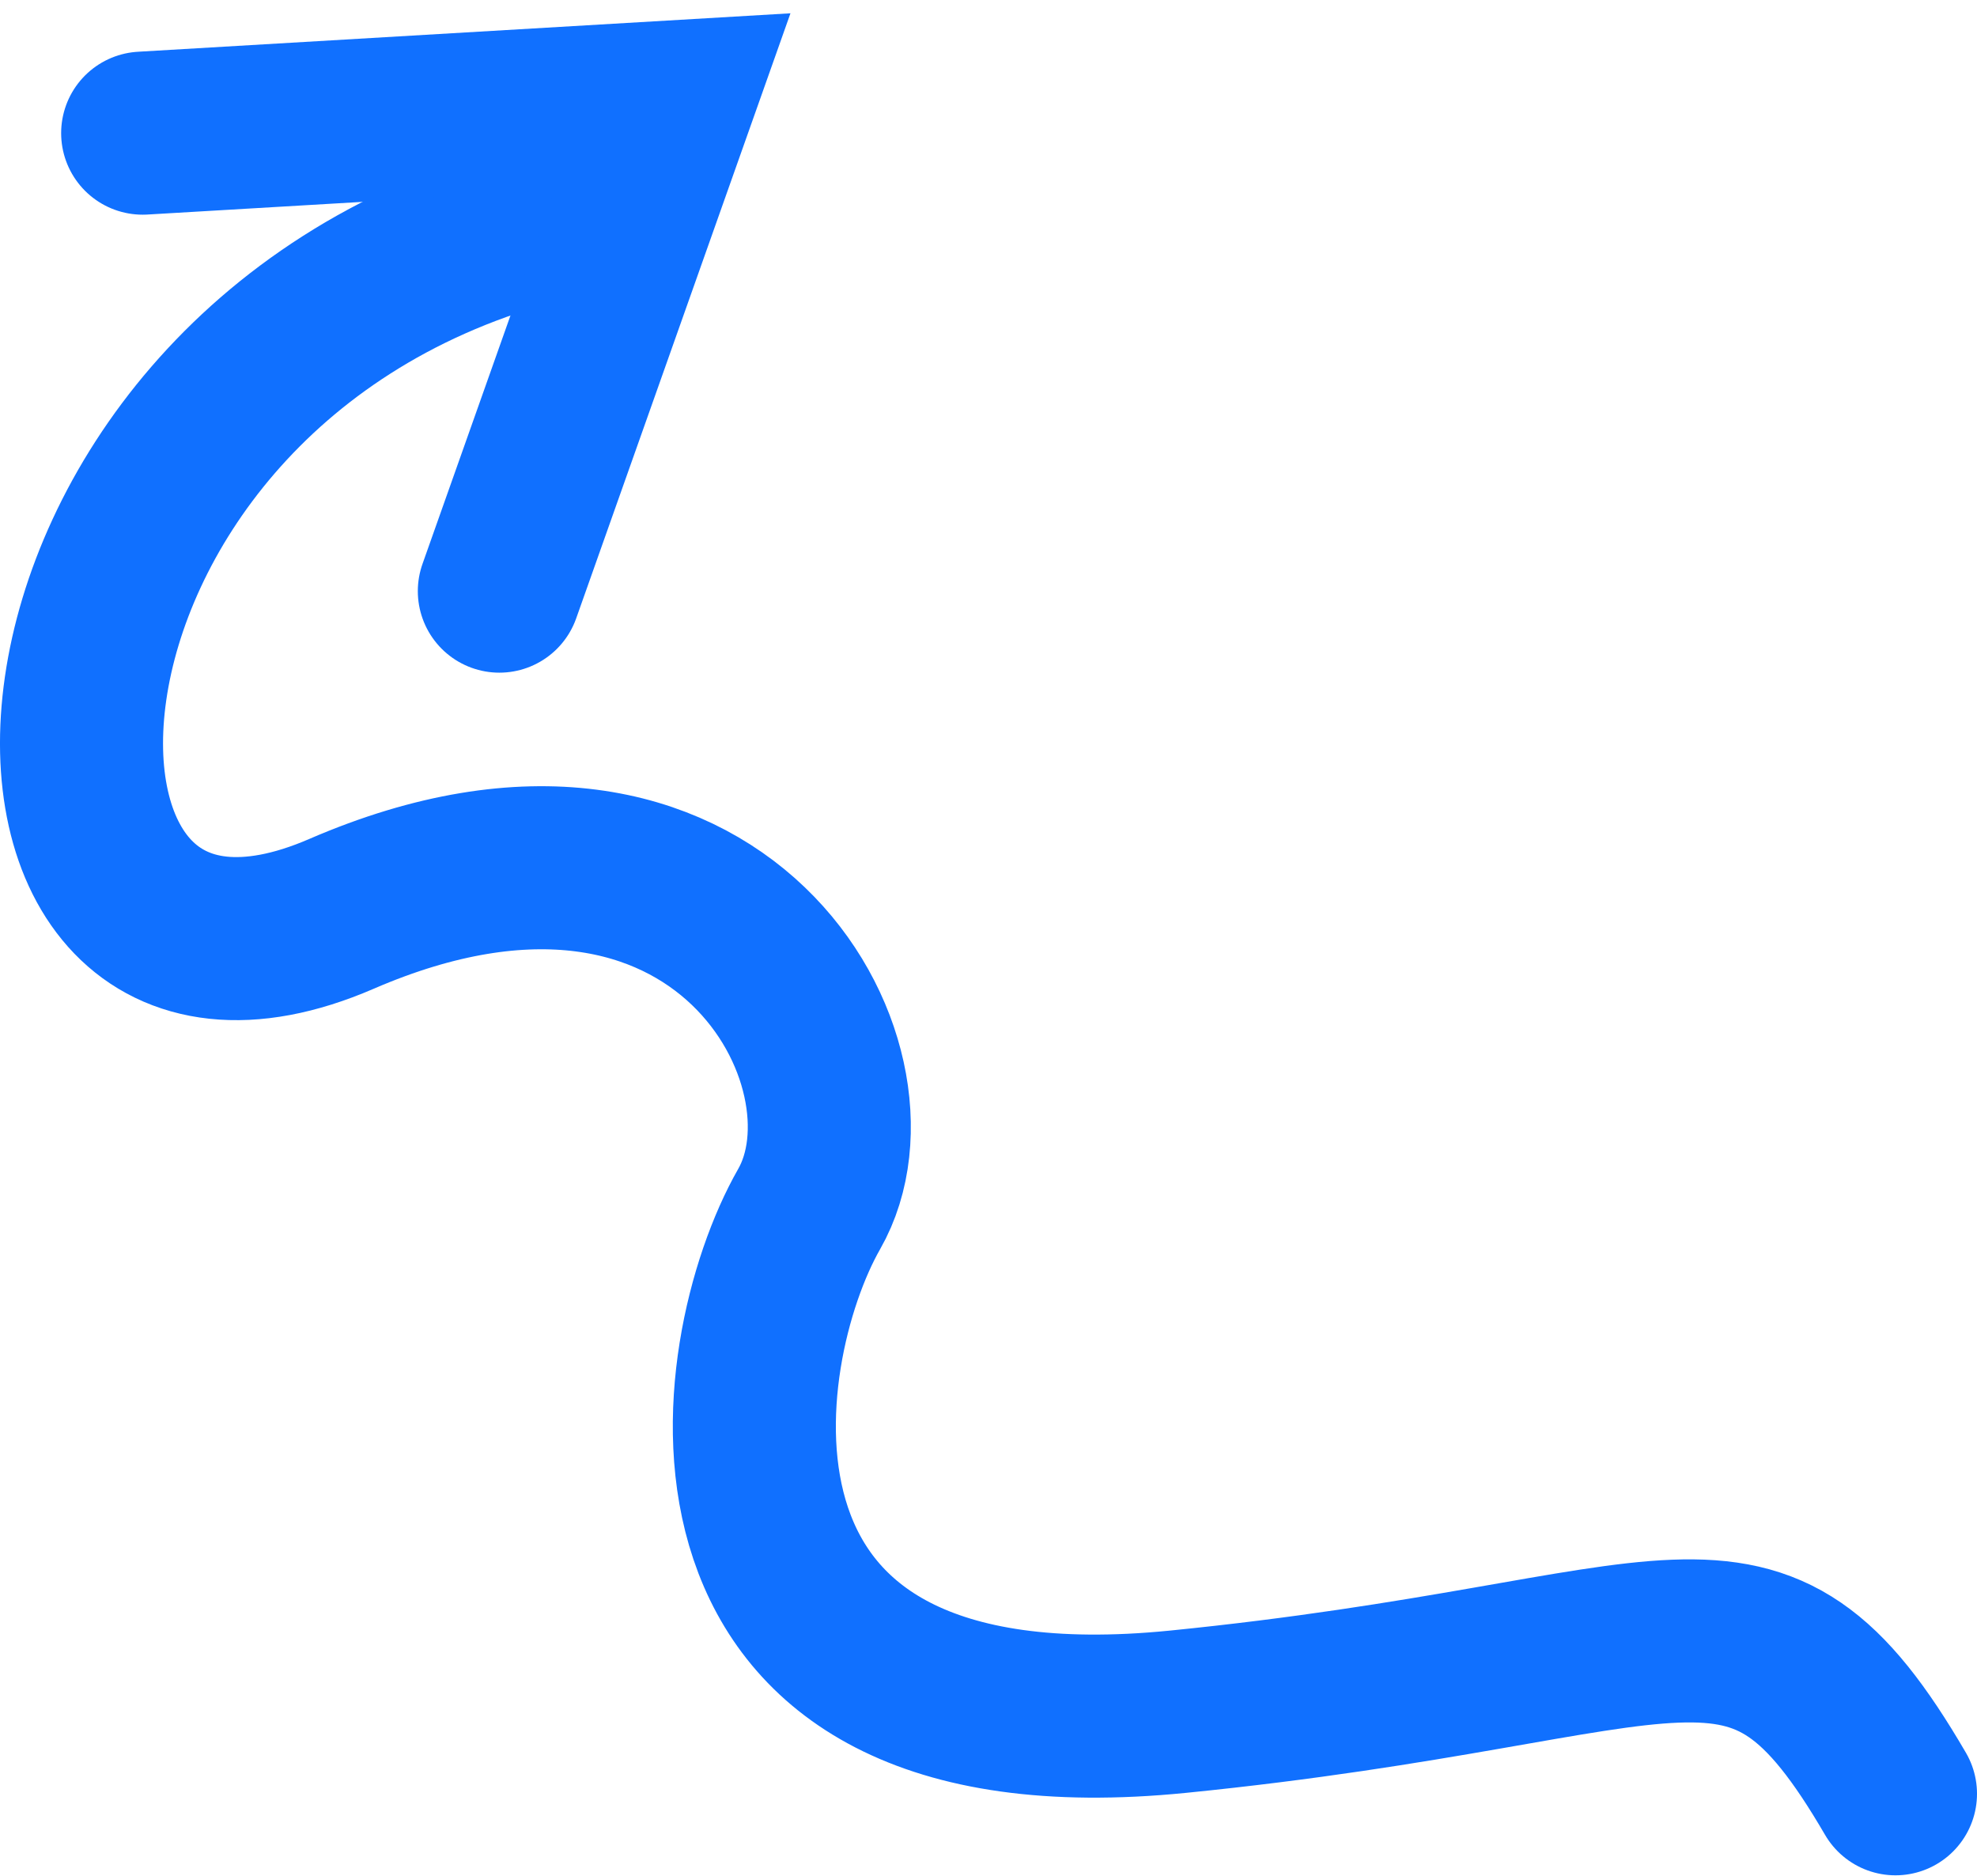
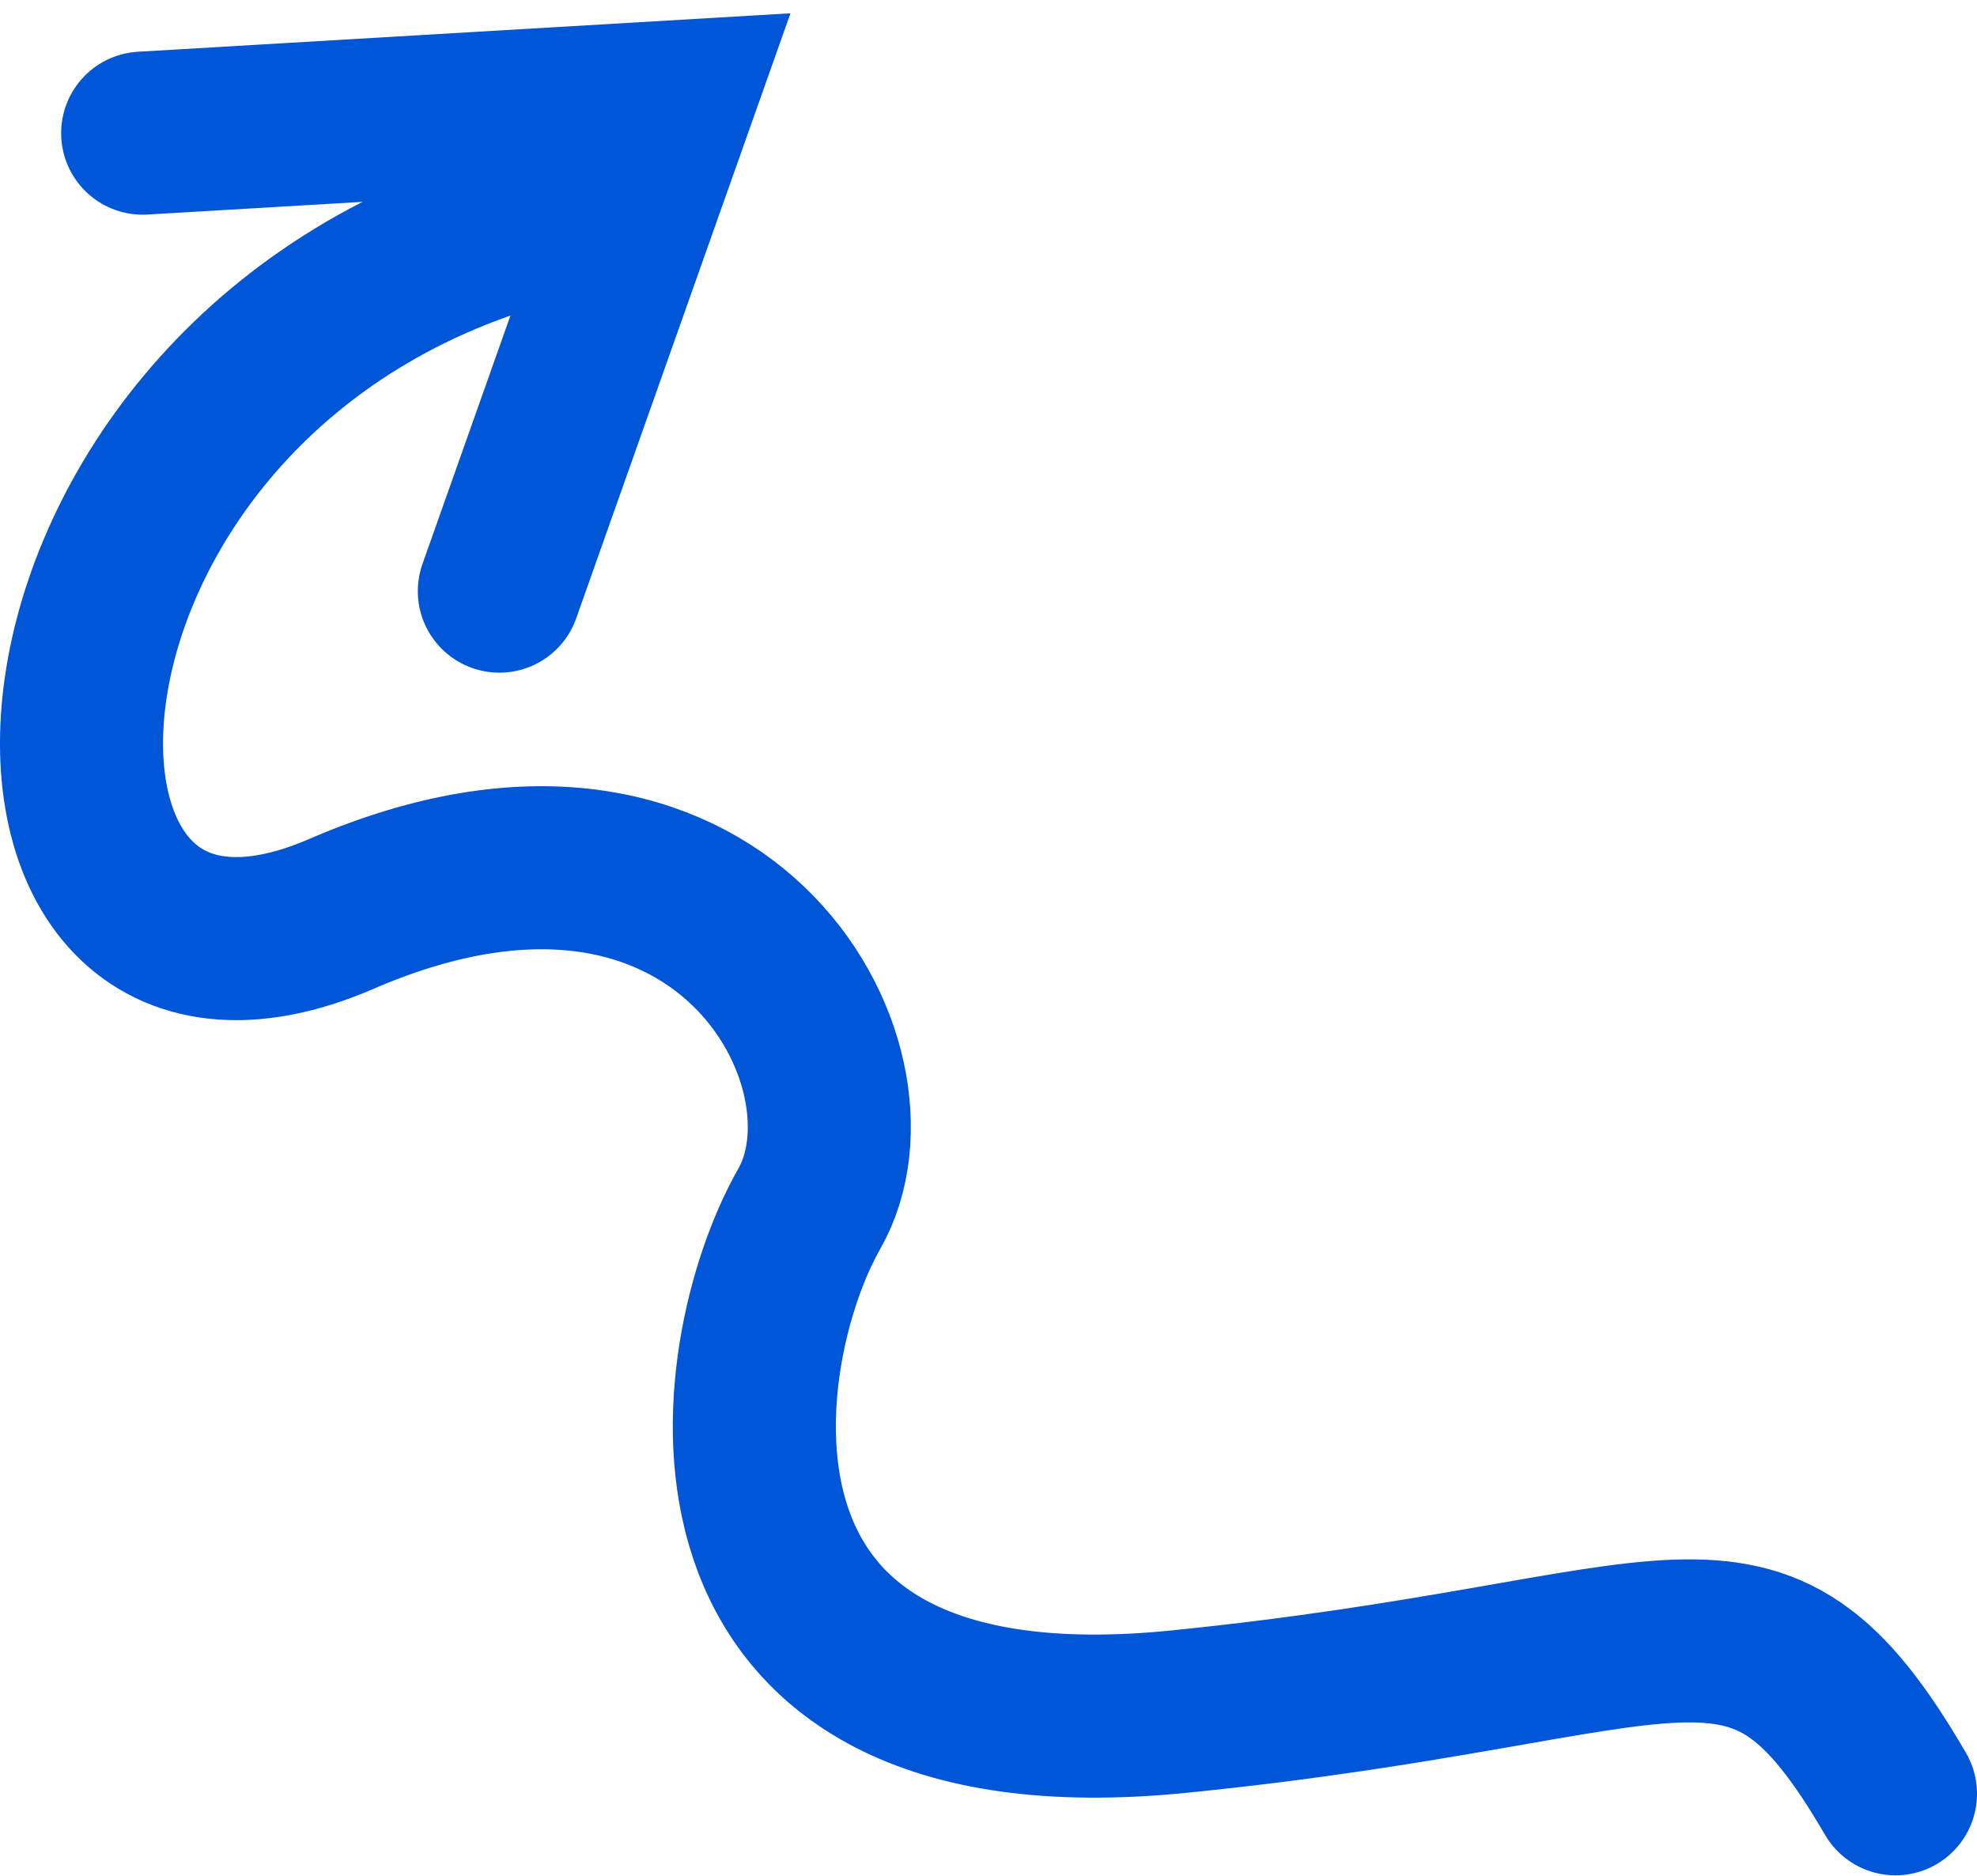
<svg xmlns="http://www.w3.org/2000/svg" width="97" height="92" viewBox="0 0 97 92" fill="none">
-   <path d="M93 88C85.96 75.922 82.944 81.457 57.802 83.974C32.661 86.49 35.678 66.359 39.701 59.314C43.723 52.268 35.358 36.78 16.754 44.833C-1.851 52.885 -1.187 18.549 25.966 11" stroke="#1070FF" stroke-width="8" stroke-linecap="round" />
-   <path d="M7 6.532L33 5L24.5 29" stroke="#1070FF" stroke-width="8" stroke-linecap="round" />
+   <path d="M93 88C85.96 75.922 82.944 81.457 57.802 83.974C32.661 86.49 35.678 66.359 39.701 59.314C43.723 52.268 35.358 36.78 16.754 44.833C-1.851 52.885 -1.187 18.549 25.966 11" stroke="#0056D6" stroke-width="8" stroke-linecap="round" />
+   <path d="M7 6.532L33 5L24.5 29" stroke="#0056D6" stroke-width="8" stroke-linecap="round" />
</svg>
